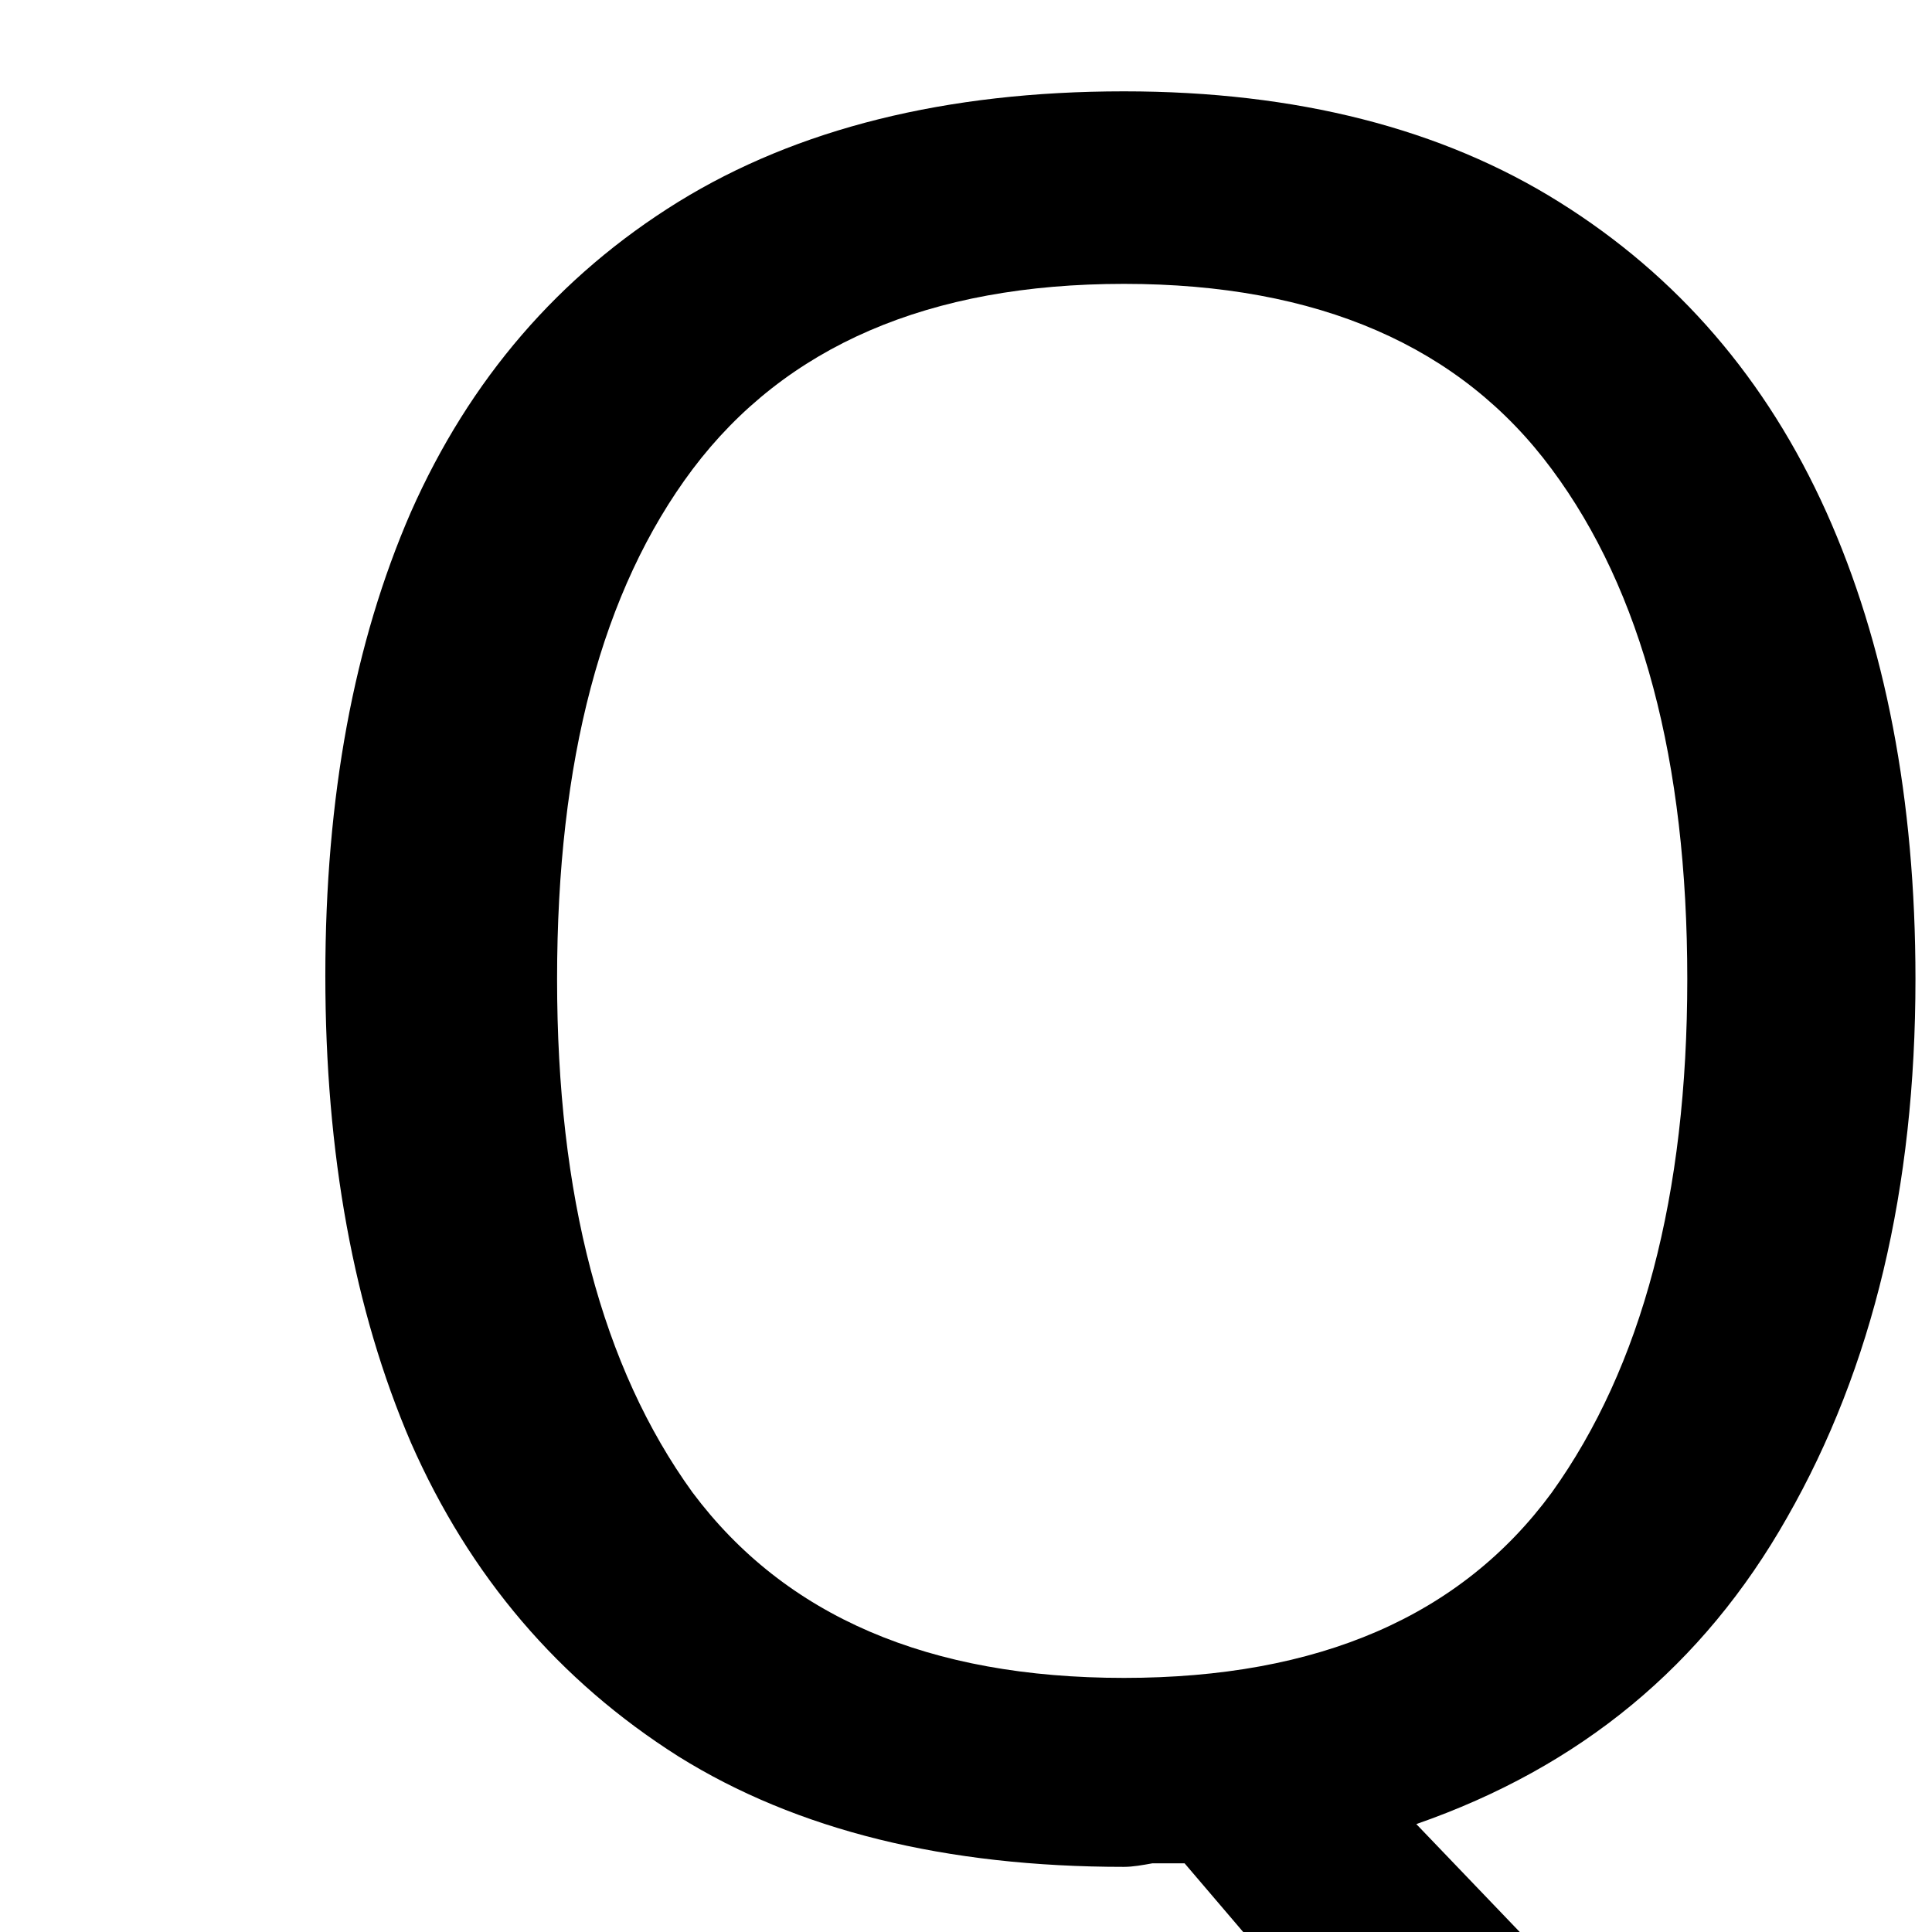
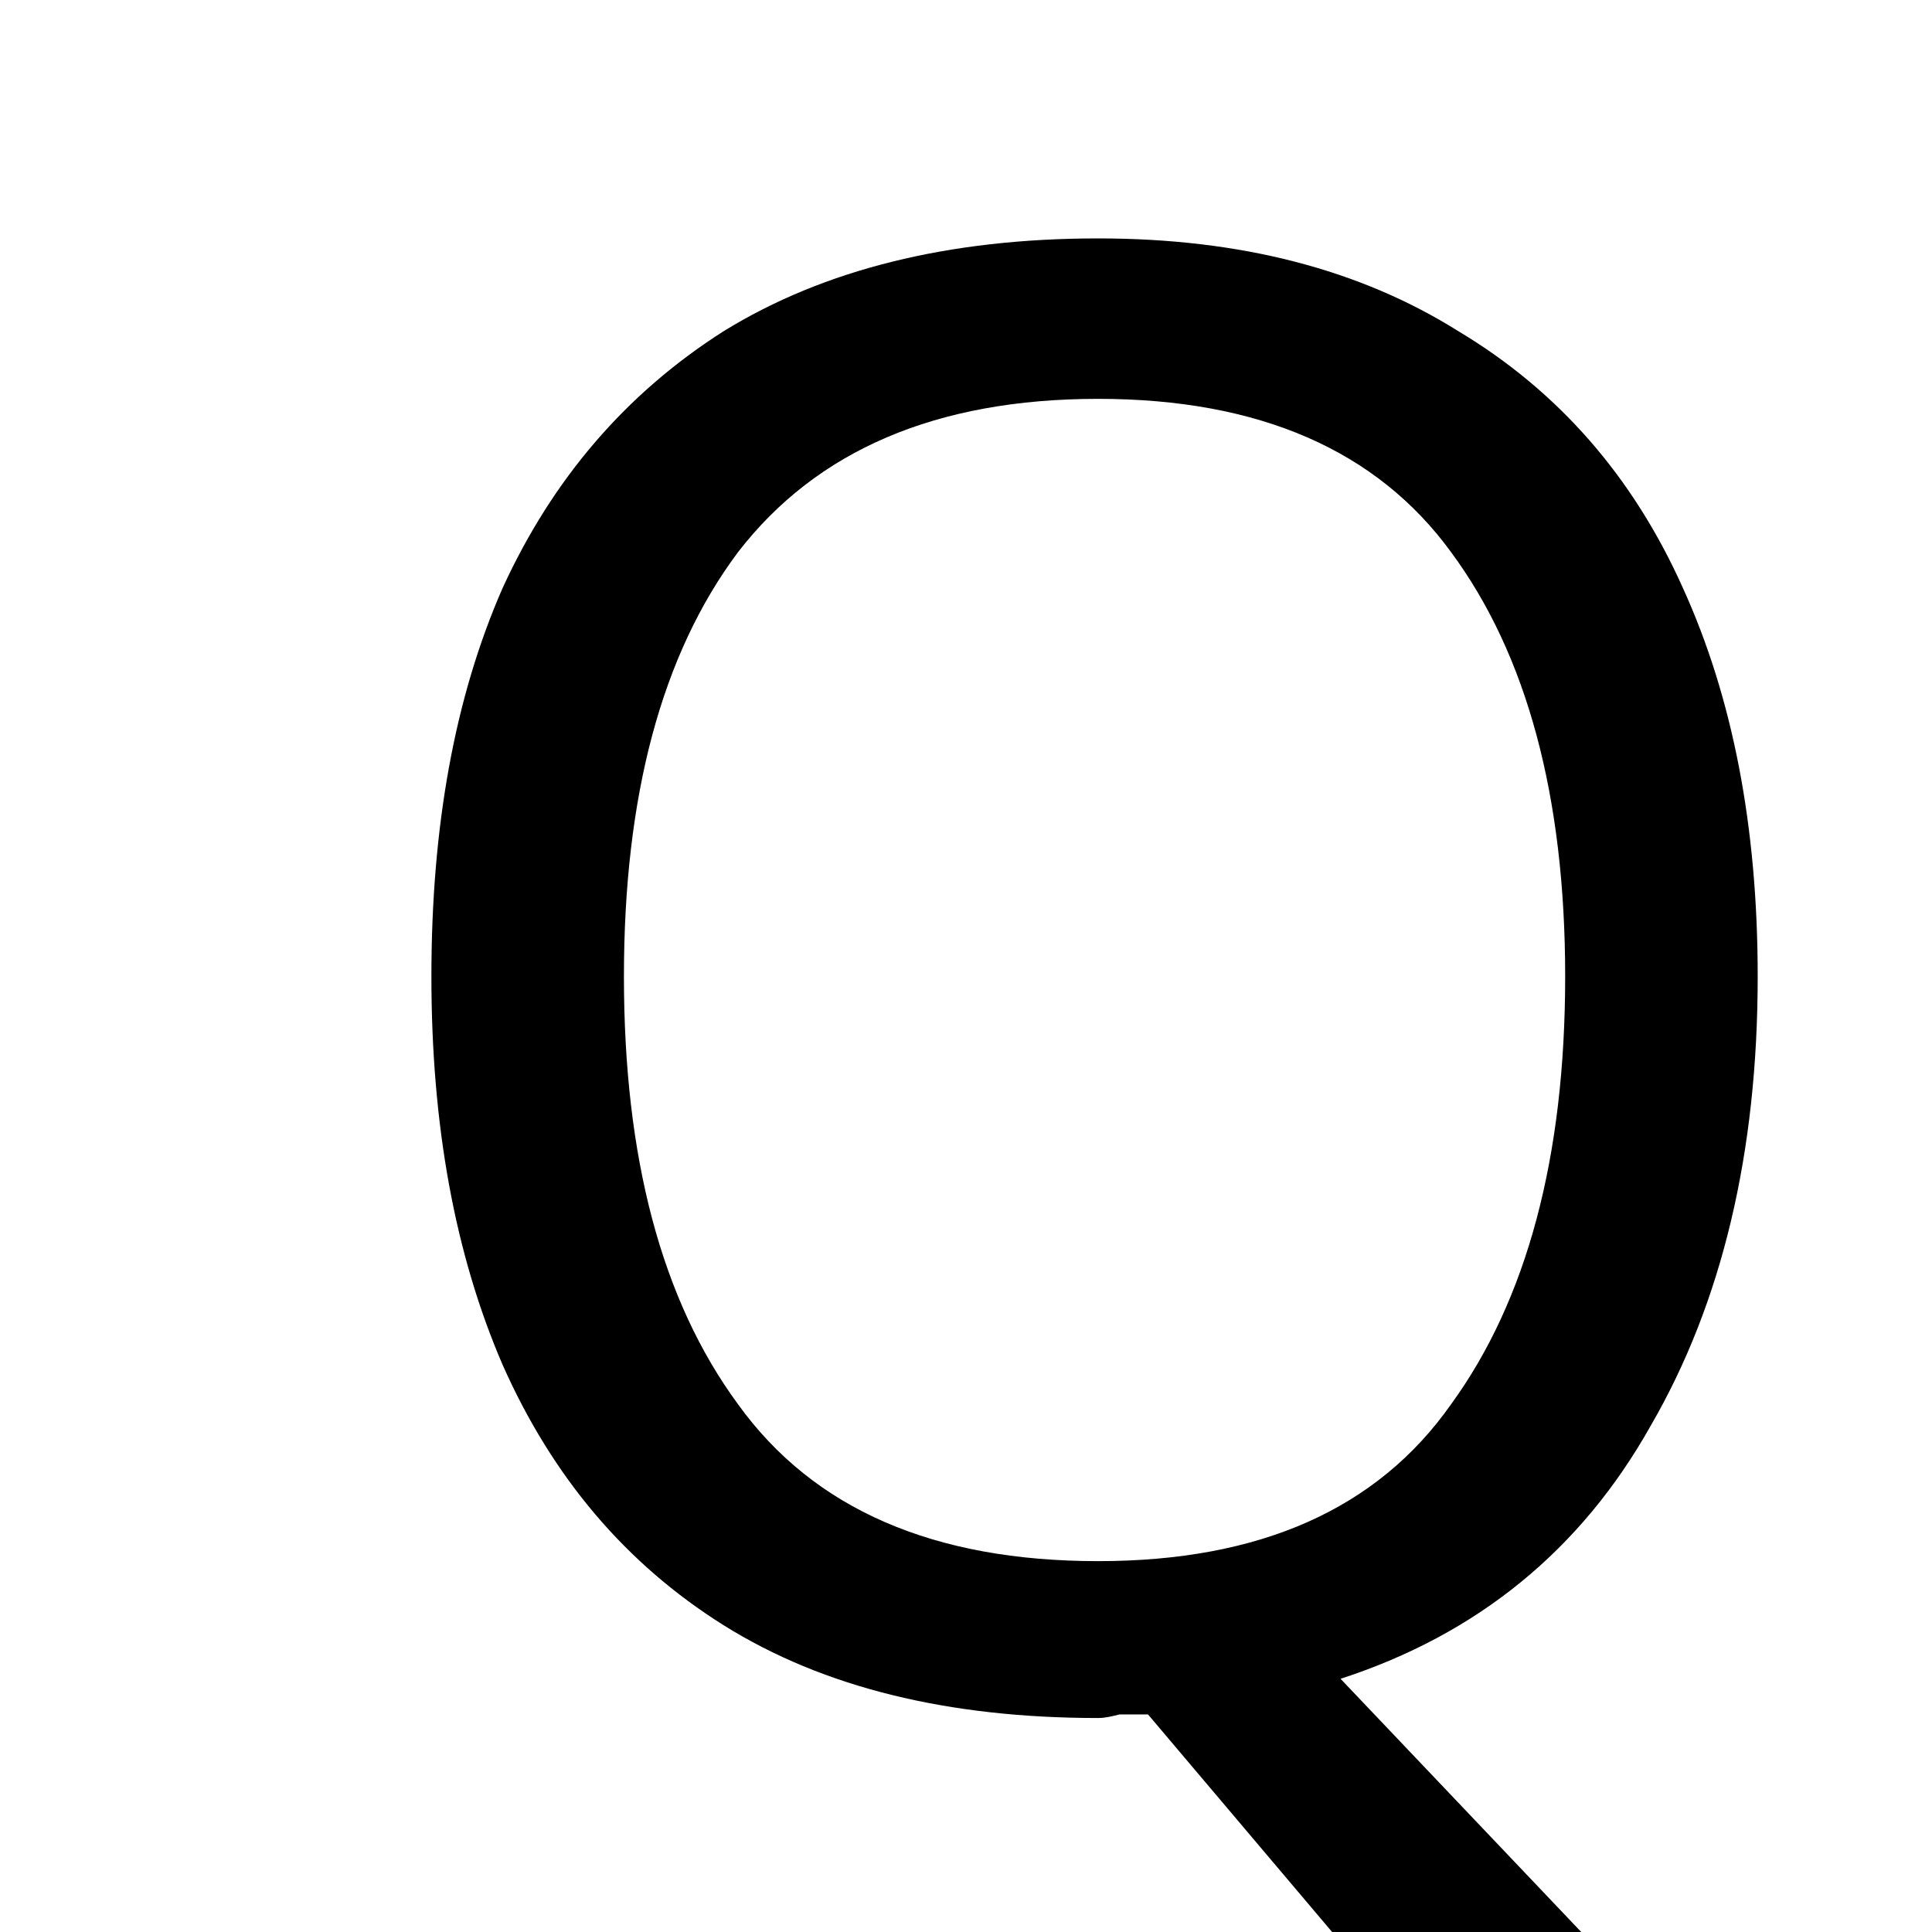
<svg xmlns="http://www.w3.org/2000/svg" id="svg8" version="1.1" viewBox="0 0 8.467 8.467" height="32" width="32">
  <defs id="defs2" />
  <g transform="translate(0,-288.5333)" id="layer1">
-     <text xml:space="preserve" style="font-style:normal;font-variant:normal;font-weight:normal;font-stretch:normal;font-size:10.583px;line-height:1.25;font-family:'xkcd Script';-inkscape-font-specification:'xkcd Script, Normal';font-variant-ligatures:normal;font-variant-caps:normal;font-variant-numeric:normal;font-variant-east-asian:normal;fill:#000000;fill-opacity:1;stroke:none;stroke-width:0.265" x="0.785" y="296.607" id="text594">
-       <tspan id="tspan592" style="font-style:normal;font-variant:normal;font-weight:normal;font-stretch:normal;font-size:10.583px;font-family:'xkcd Script';-inkscape-font-specification:'xkcd Script, Normal';font-variant-ligatures:normal;font-variant-caps:normal;font-variant-numeric:normal;font-variant-east-asian:normal;stroke-width:0.265" x="0.785" y="296.607">Q</tspan>
+     <text xml:space="preserve" style="font-style:normal;font-variant:normal;font-weight:normal;font-stretch:normal;font-size:8.819px;line-height:1.25;font-family:'xkcd Script';-inkscape-font-specification:'xkcd Script, Normal';font-variant-ligatures:normal;font-variant-caps:normal;font-variant-numeric:normal;font-variant-east-asian:normal;fill:#000000;fill-opacity:1;stroke:none;stroke-width:0.265" x="1.36" y="295.967" id="text594">
+       <tspan id="tspan592" style="font-style:normal;font-variant:normal;font-weight:normal;font-stretch:normal;font-size:8.819px;font-family:'xkcd Script';-inkscape-font-specification:'xkcd Script, Normal';font-variant-ligatures:normal;font-variant-caps:normal;font-variant-numeric:normal;font-variant-east-asian:normal;stroke-width:0.265" x="1.36" y="295.967">Q</tspan>
    </text>
  </g>
</svg>
